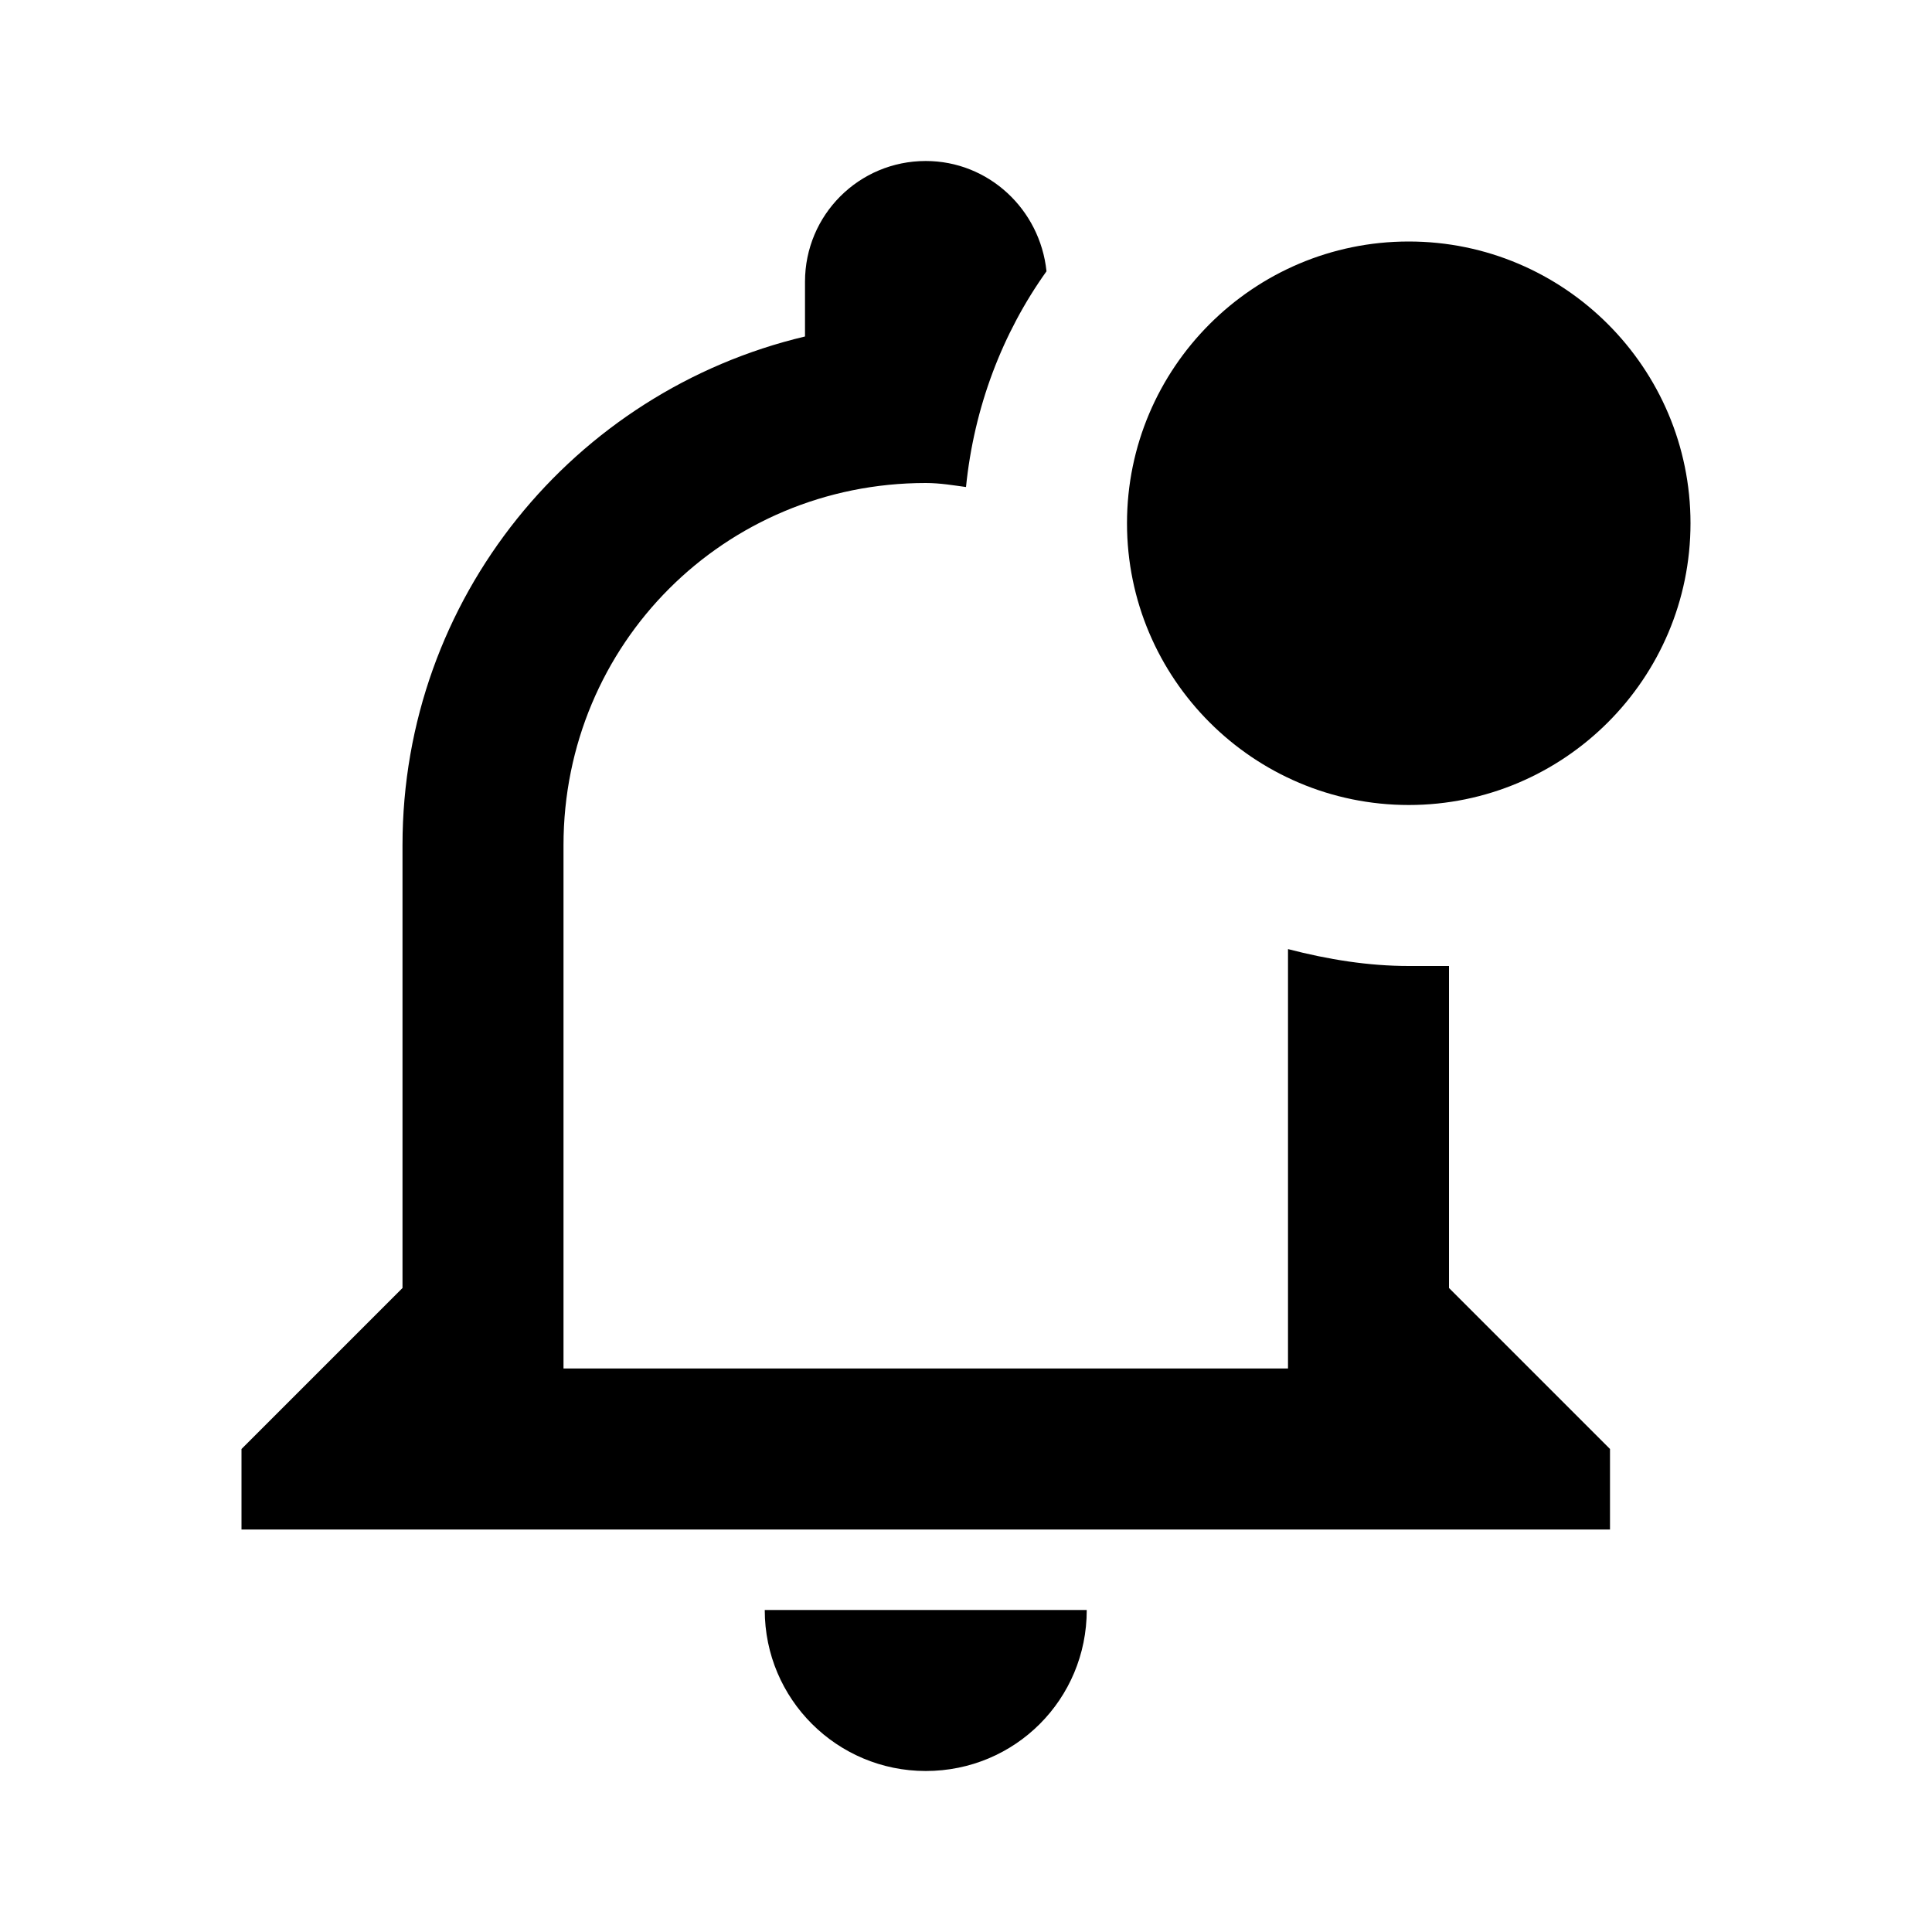
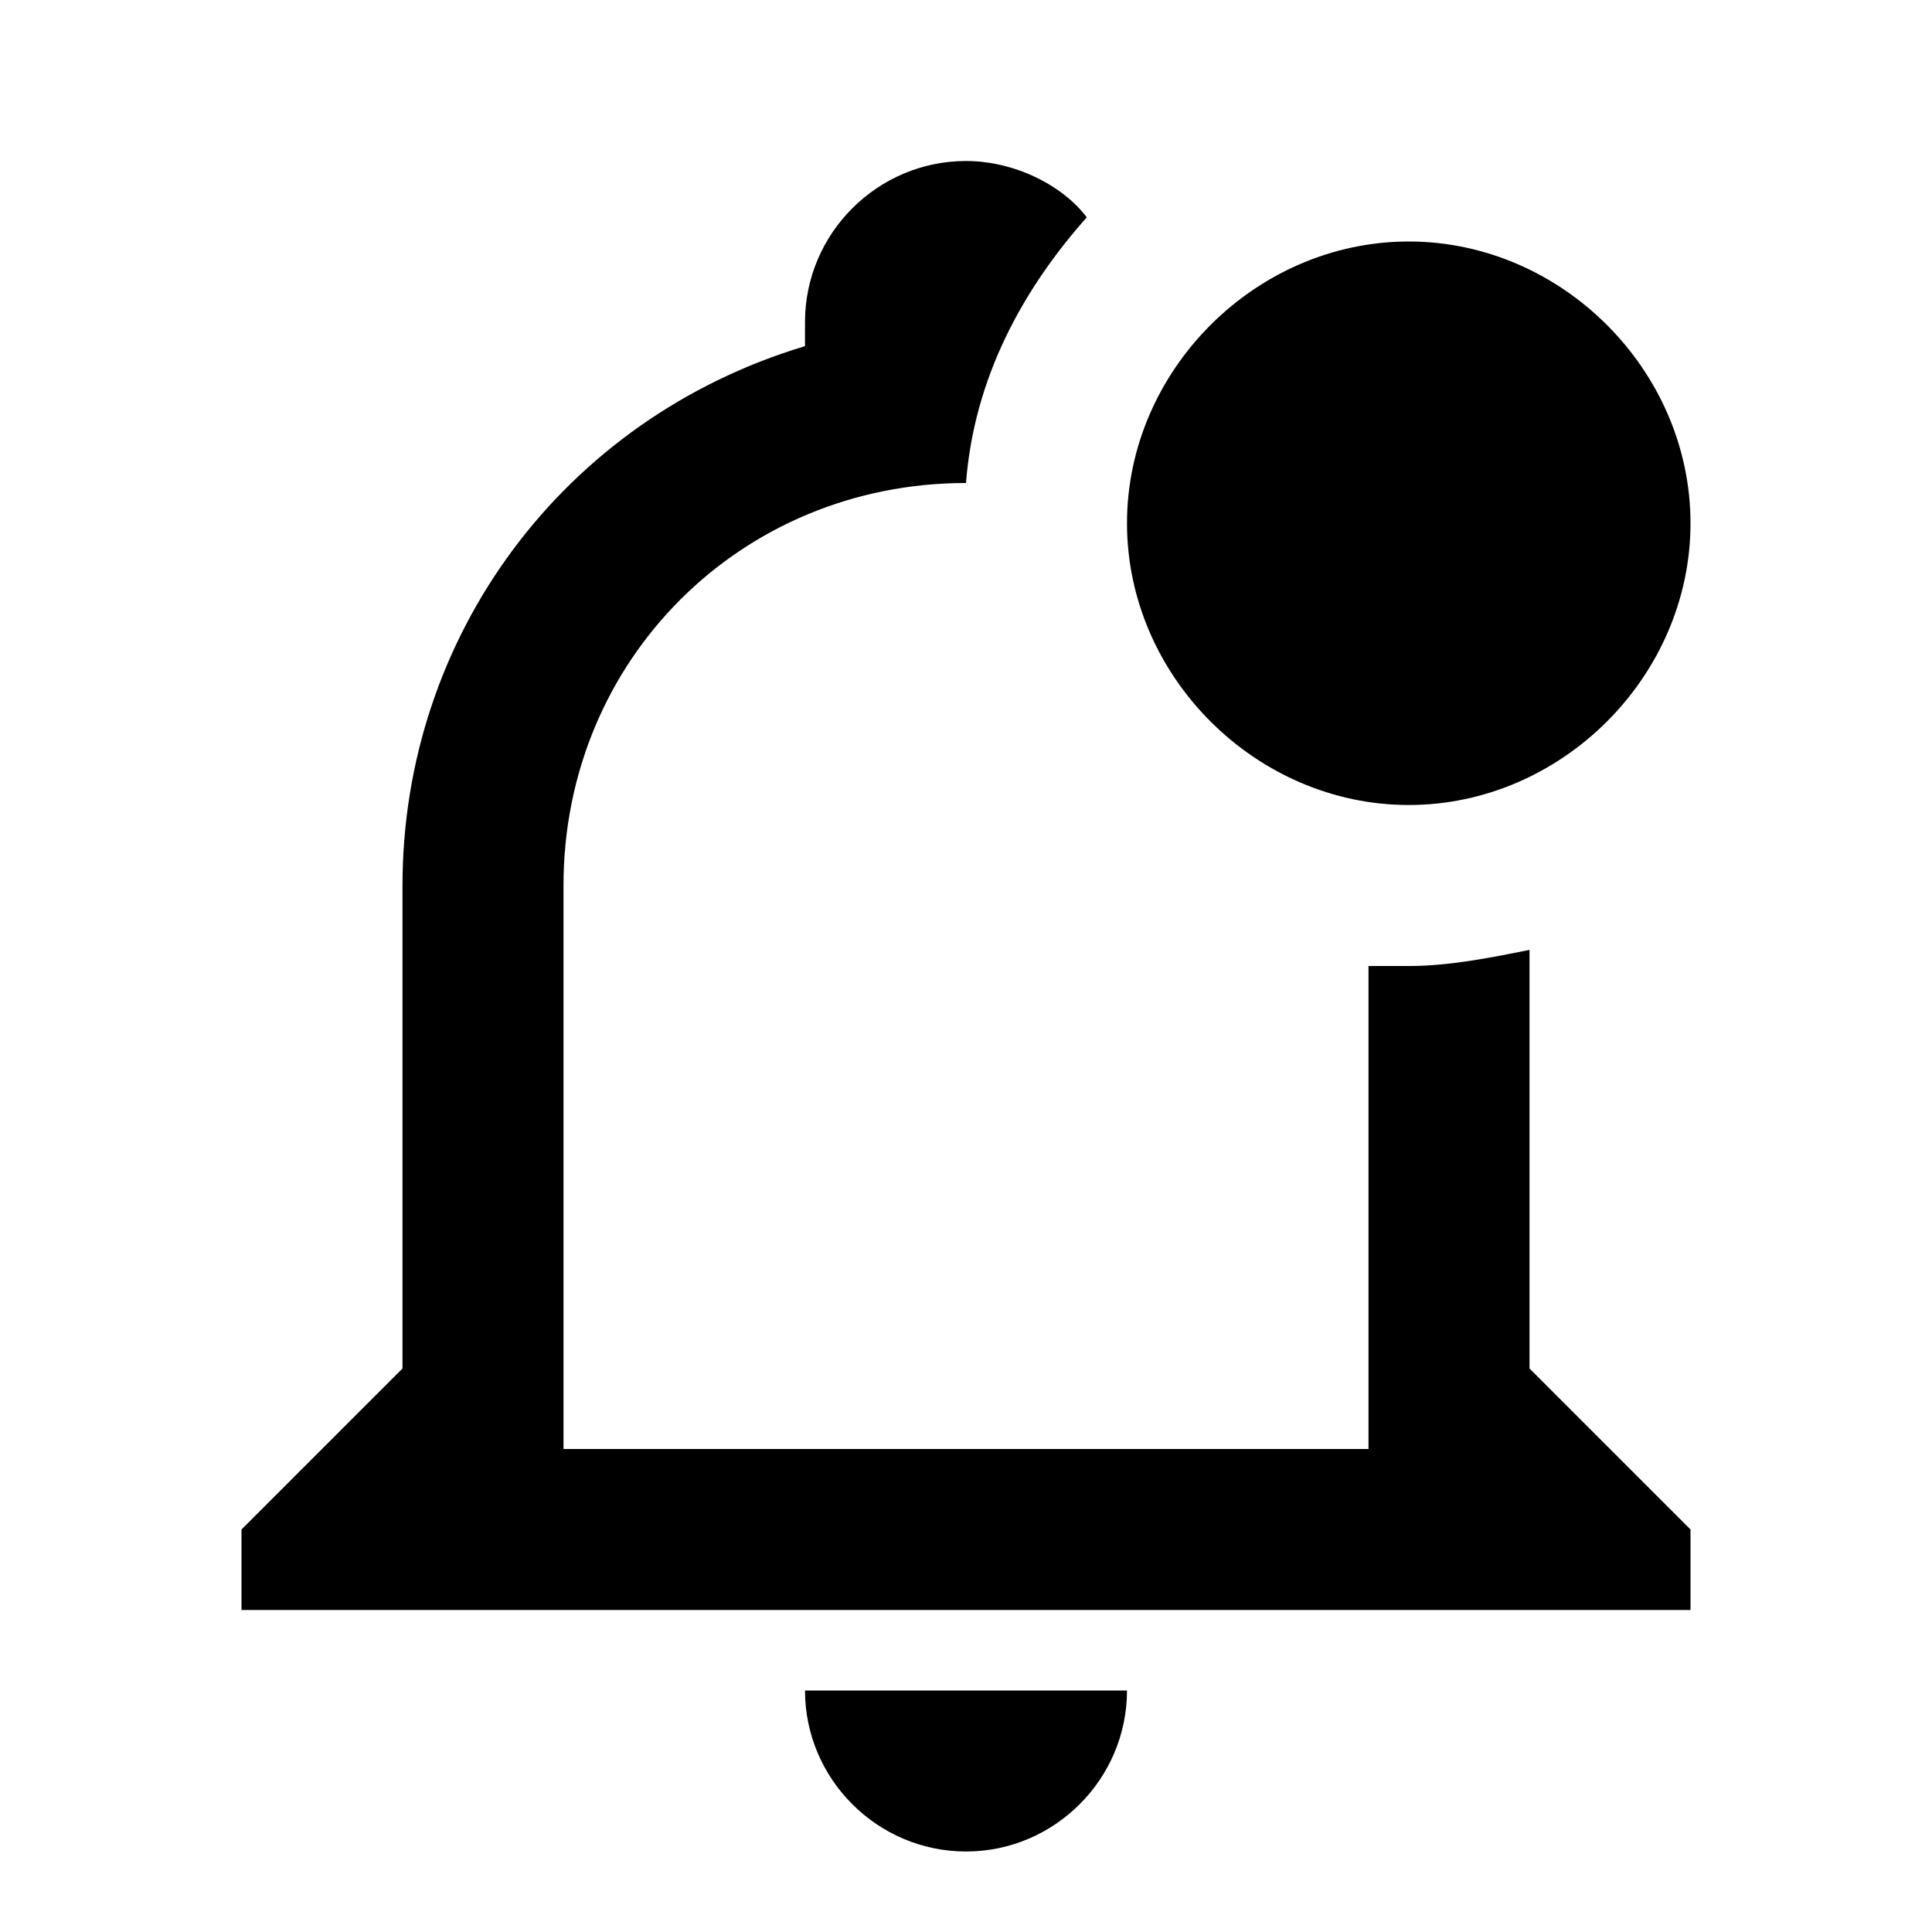
<svg xmlns="http://www.w3.org/2000/svg" width="24" height="24">
-   <path d="M21 6.5C21 8.43 19.43 10 17.5 10S14 8.43 14 6.5 15.57 3 17.5 3 21 4.57 21 6.5M11.5 22C12.61 22 13.5 21.11 13.5 20H9.5C9.5 21.11 10.4 22 11.5 22M18 12C17.84 12 17.67 12 17.5 12C17 12 16.5 11.92 16 11.79V17H7V10.5C7 8 9 6 11.5 6C11.68 6 11.85 6.03 12 6.05C12.1 5.06 12.45 4.14 13 3.37C12.92 2.6 12.28 2 11.5 2C10.67 2 10 2.67 10 3.5V4.18C7.13 4.86 5 7.43 5 10.5V16L3 18V19H20V18L18 16V12Z" />
+   <path d="M19 17V11.8C18.5 11.9 18 12 17.5 12H17V18H7V11C7 8.2 9.2 6 12 6C12.1 4.7 12.7 3.6 13.5 2.7C13.2 2.3 12.6 2 12 2C10.9 2 10 2.9 10 4V4.3C7 5.2 5 7.9 5 11V17L3 19V20H21V19L19 17M10 21C10 22.1 10.9 23 12 23S14 22.1 14 21H10M21 6.5C21 8.4 19.4 10 17.5 10S14 8.4 14 6.5 15.6 3 17.5 3 21 4.6 21 6.5" />
</svg>
